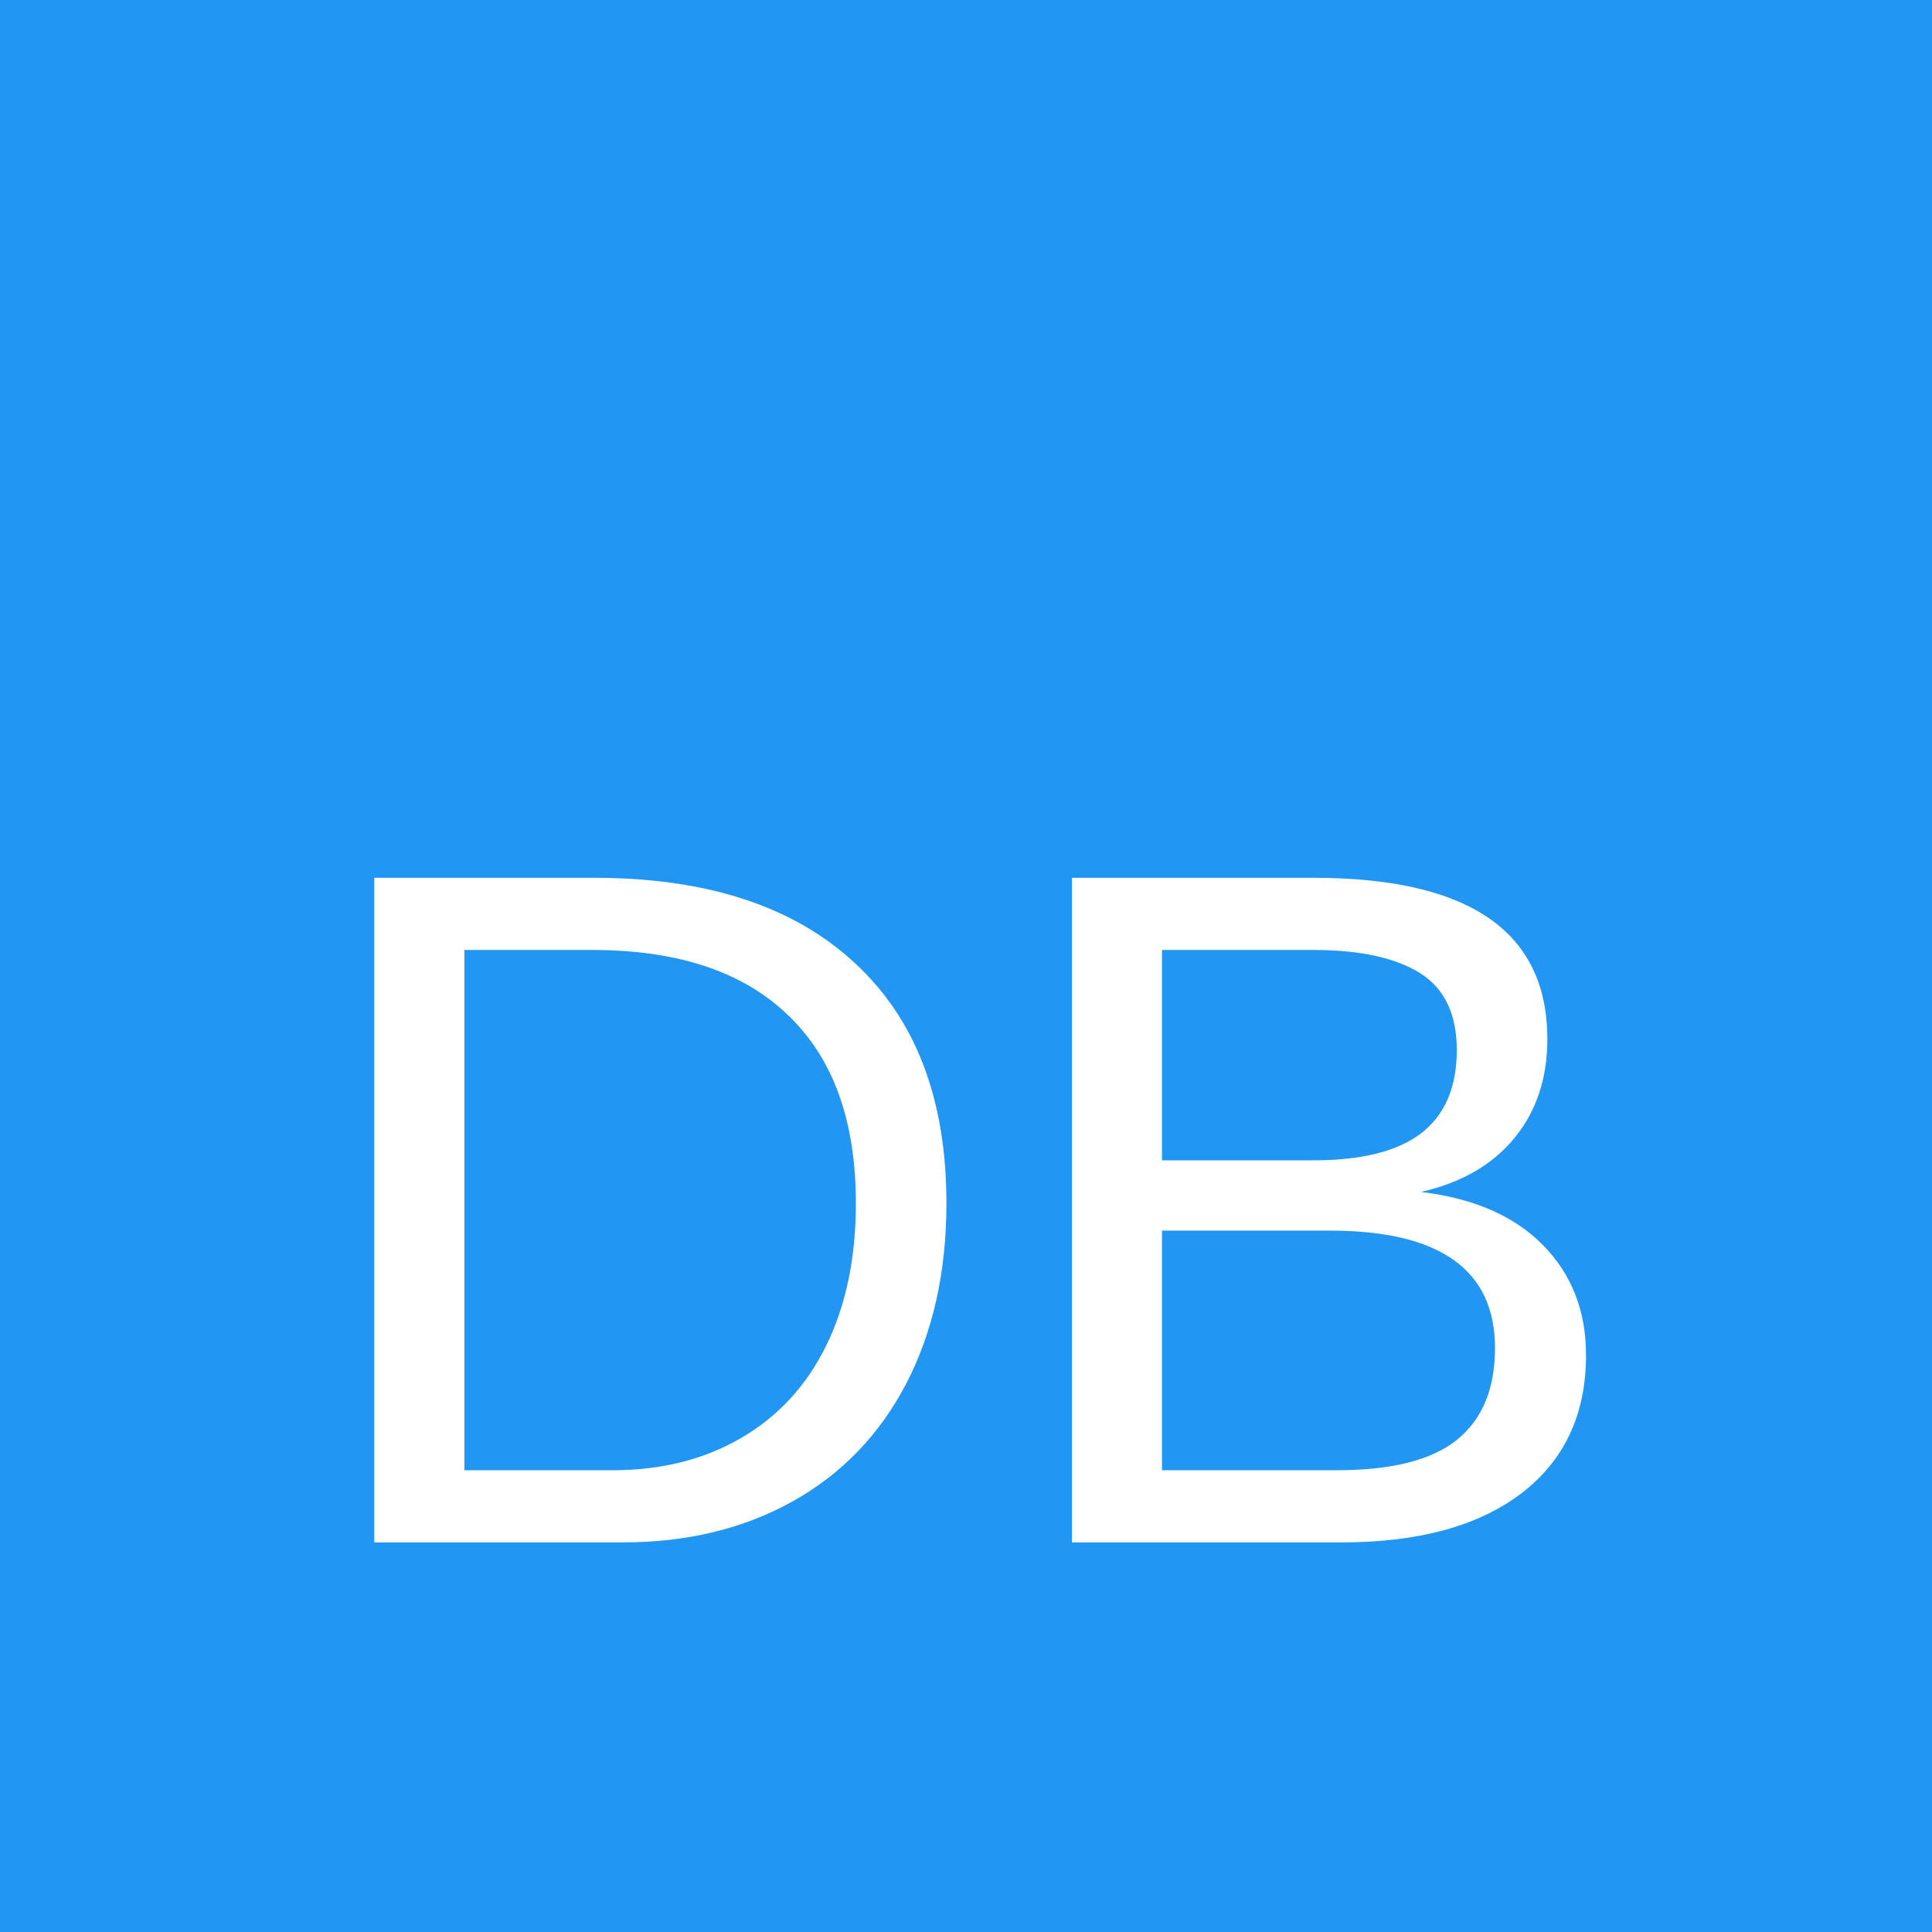
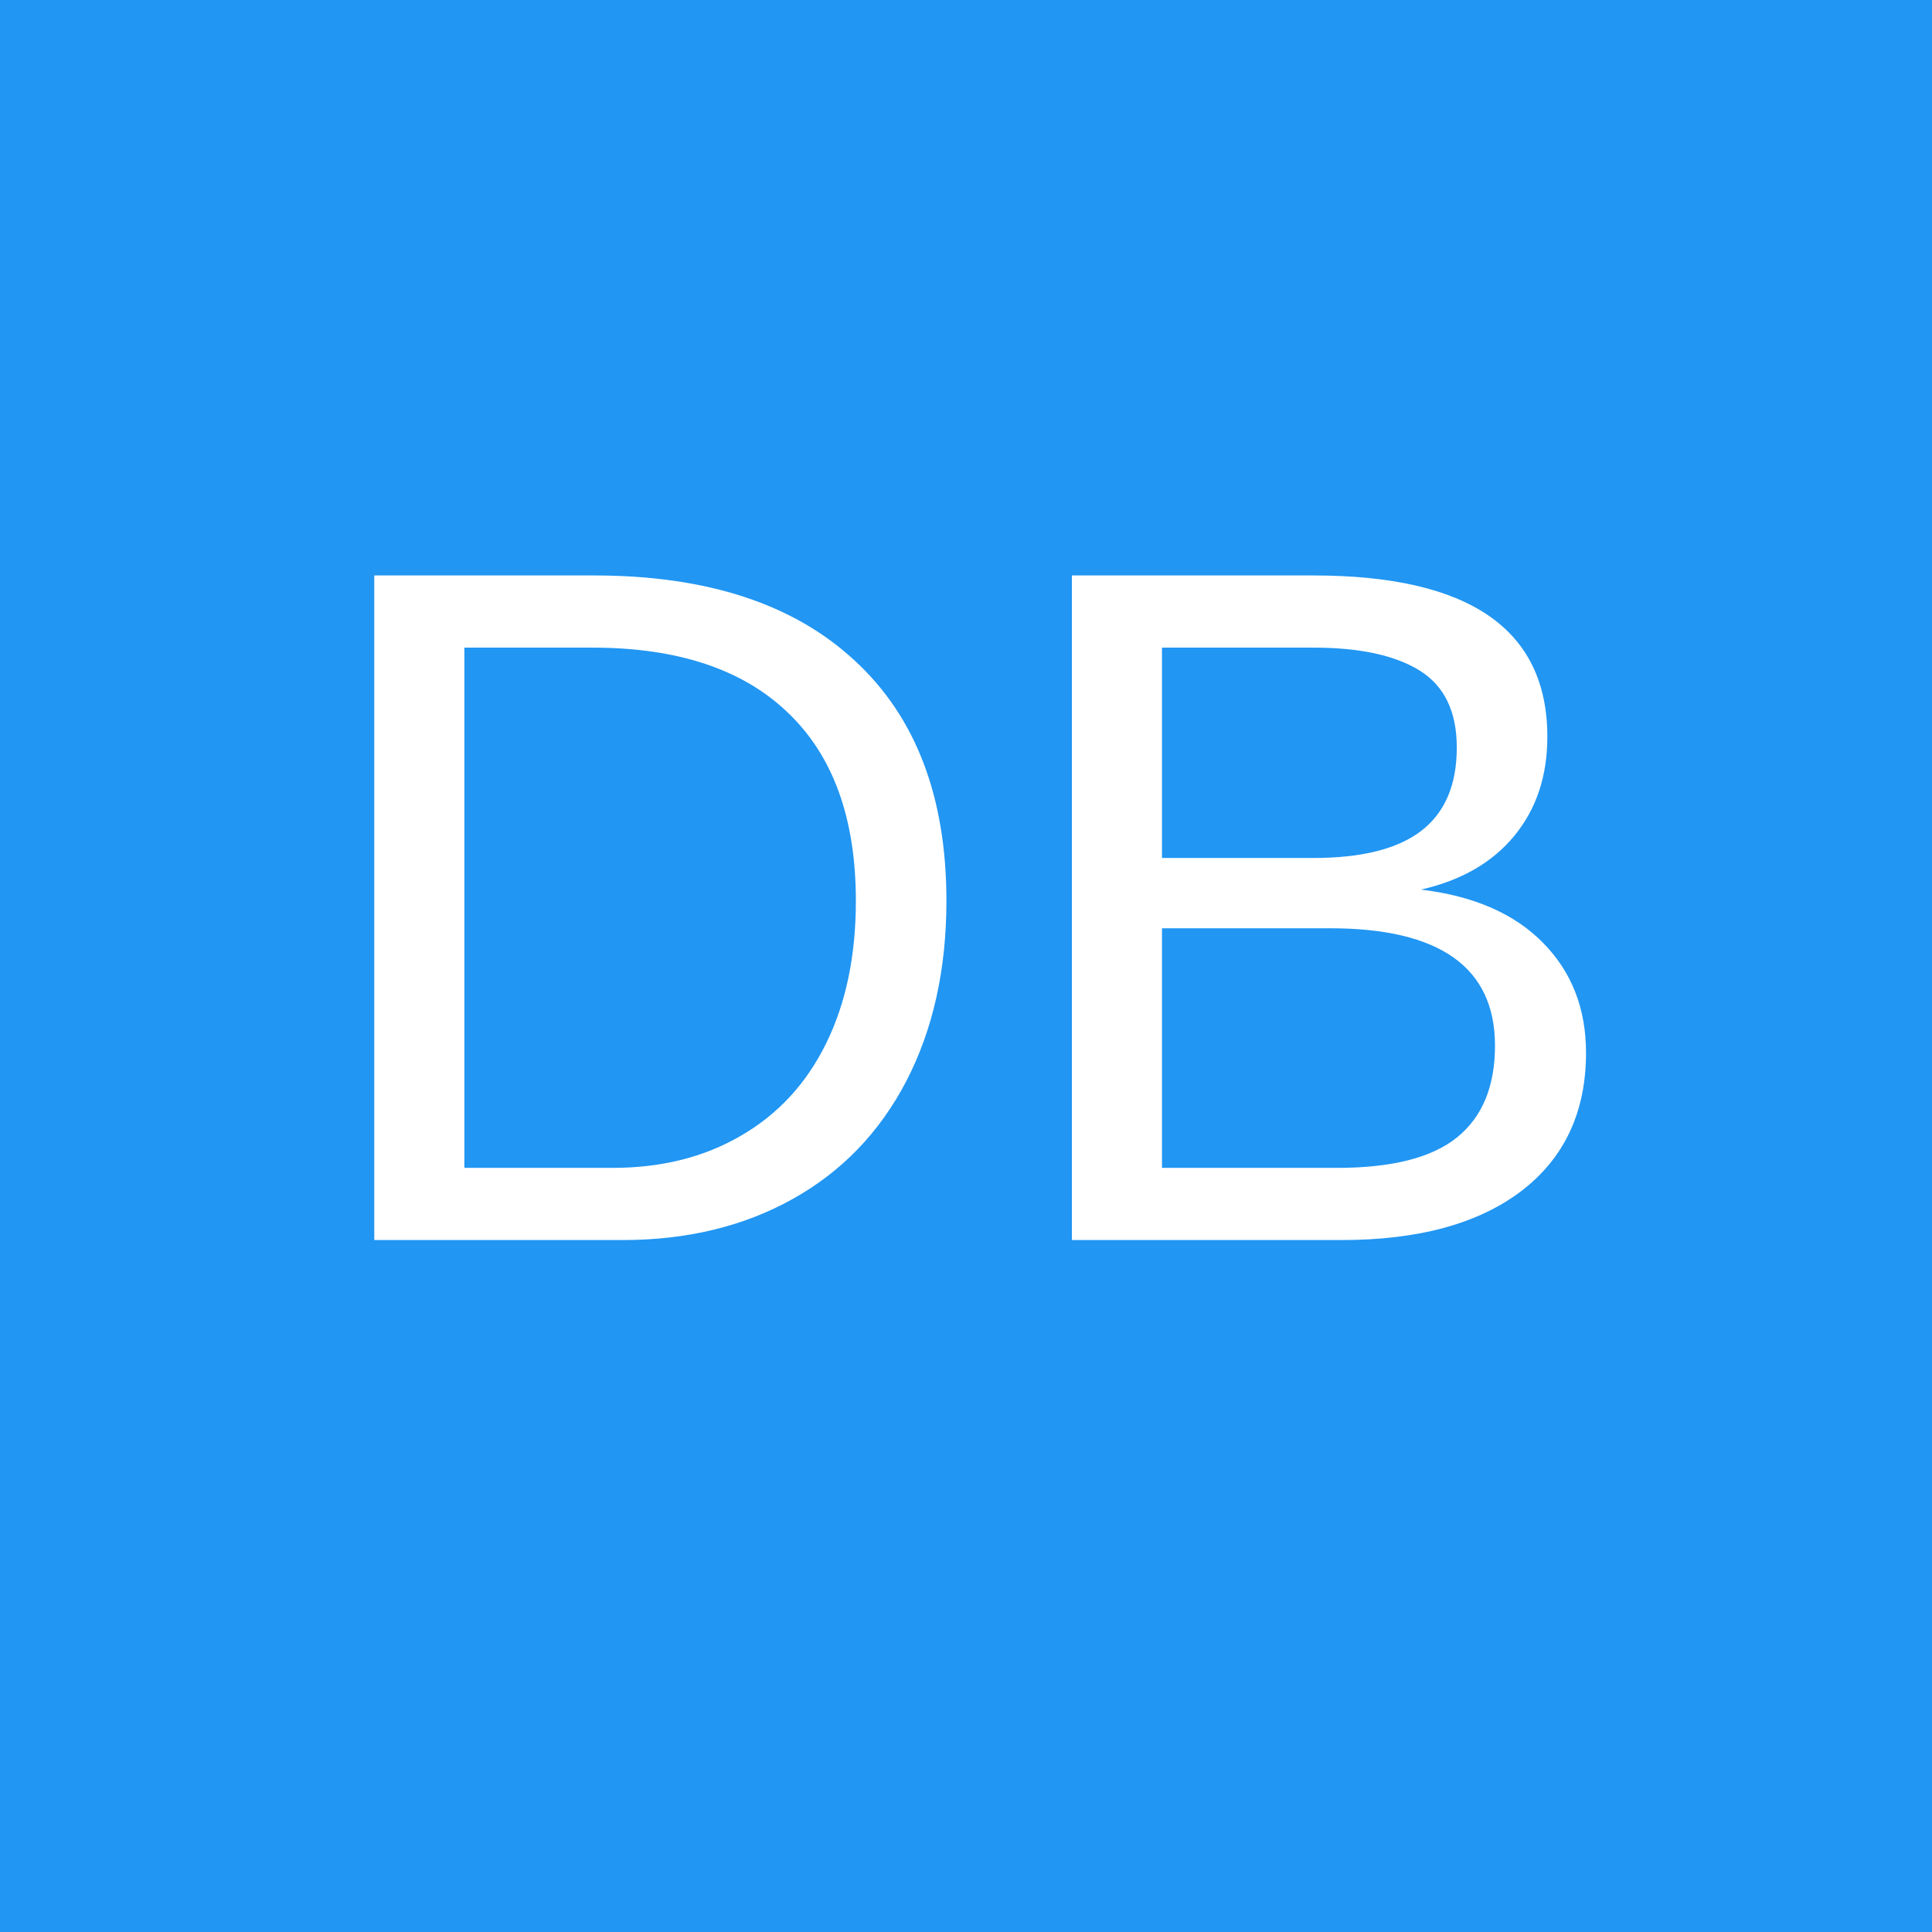
<svg xmlns="http://www.w3.org/2000/svg" width="64" height="64" viewBox="0 0 64 64" role="img" aria-label="Database Management Logo">
  <rect width="64" height="64" fill="#2196F3" />
-   <text x="32" y="40" font-family="Arial" font-size="32" fill="white" text-anchor="middle" dominant-baseline="central">DB</text>
+   <text x="32" y="32" font-family="Arial" font-size="32" fill="white" text-anchor="middle" dominant-baseline="middle">DB</text>
</svg>
